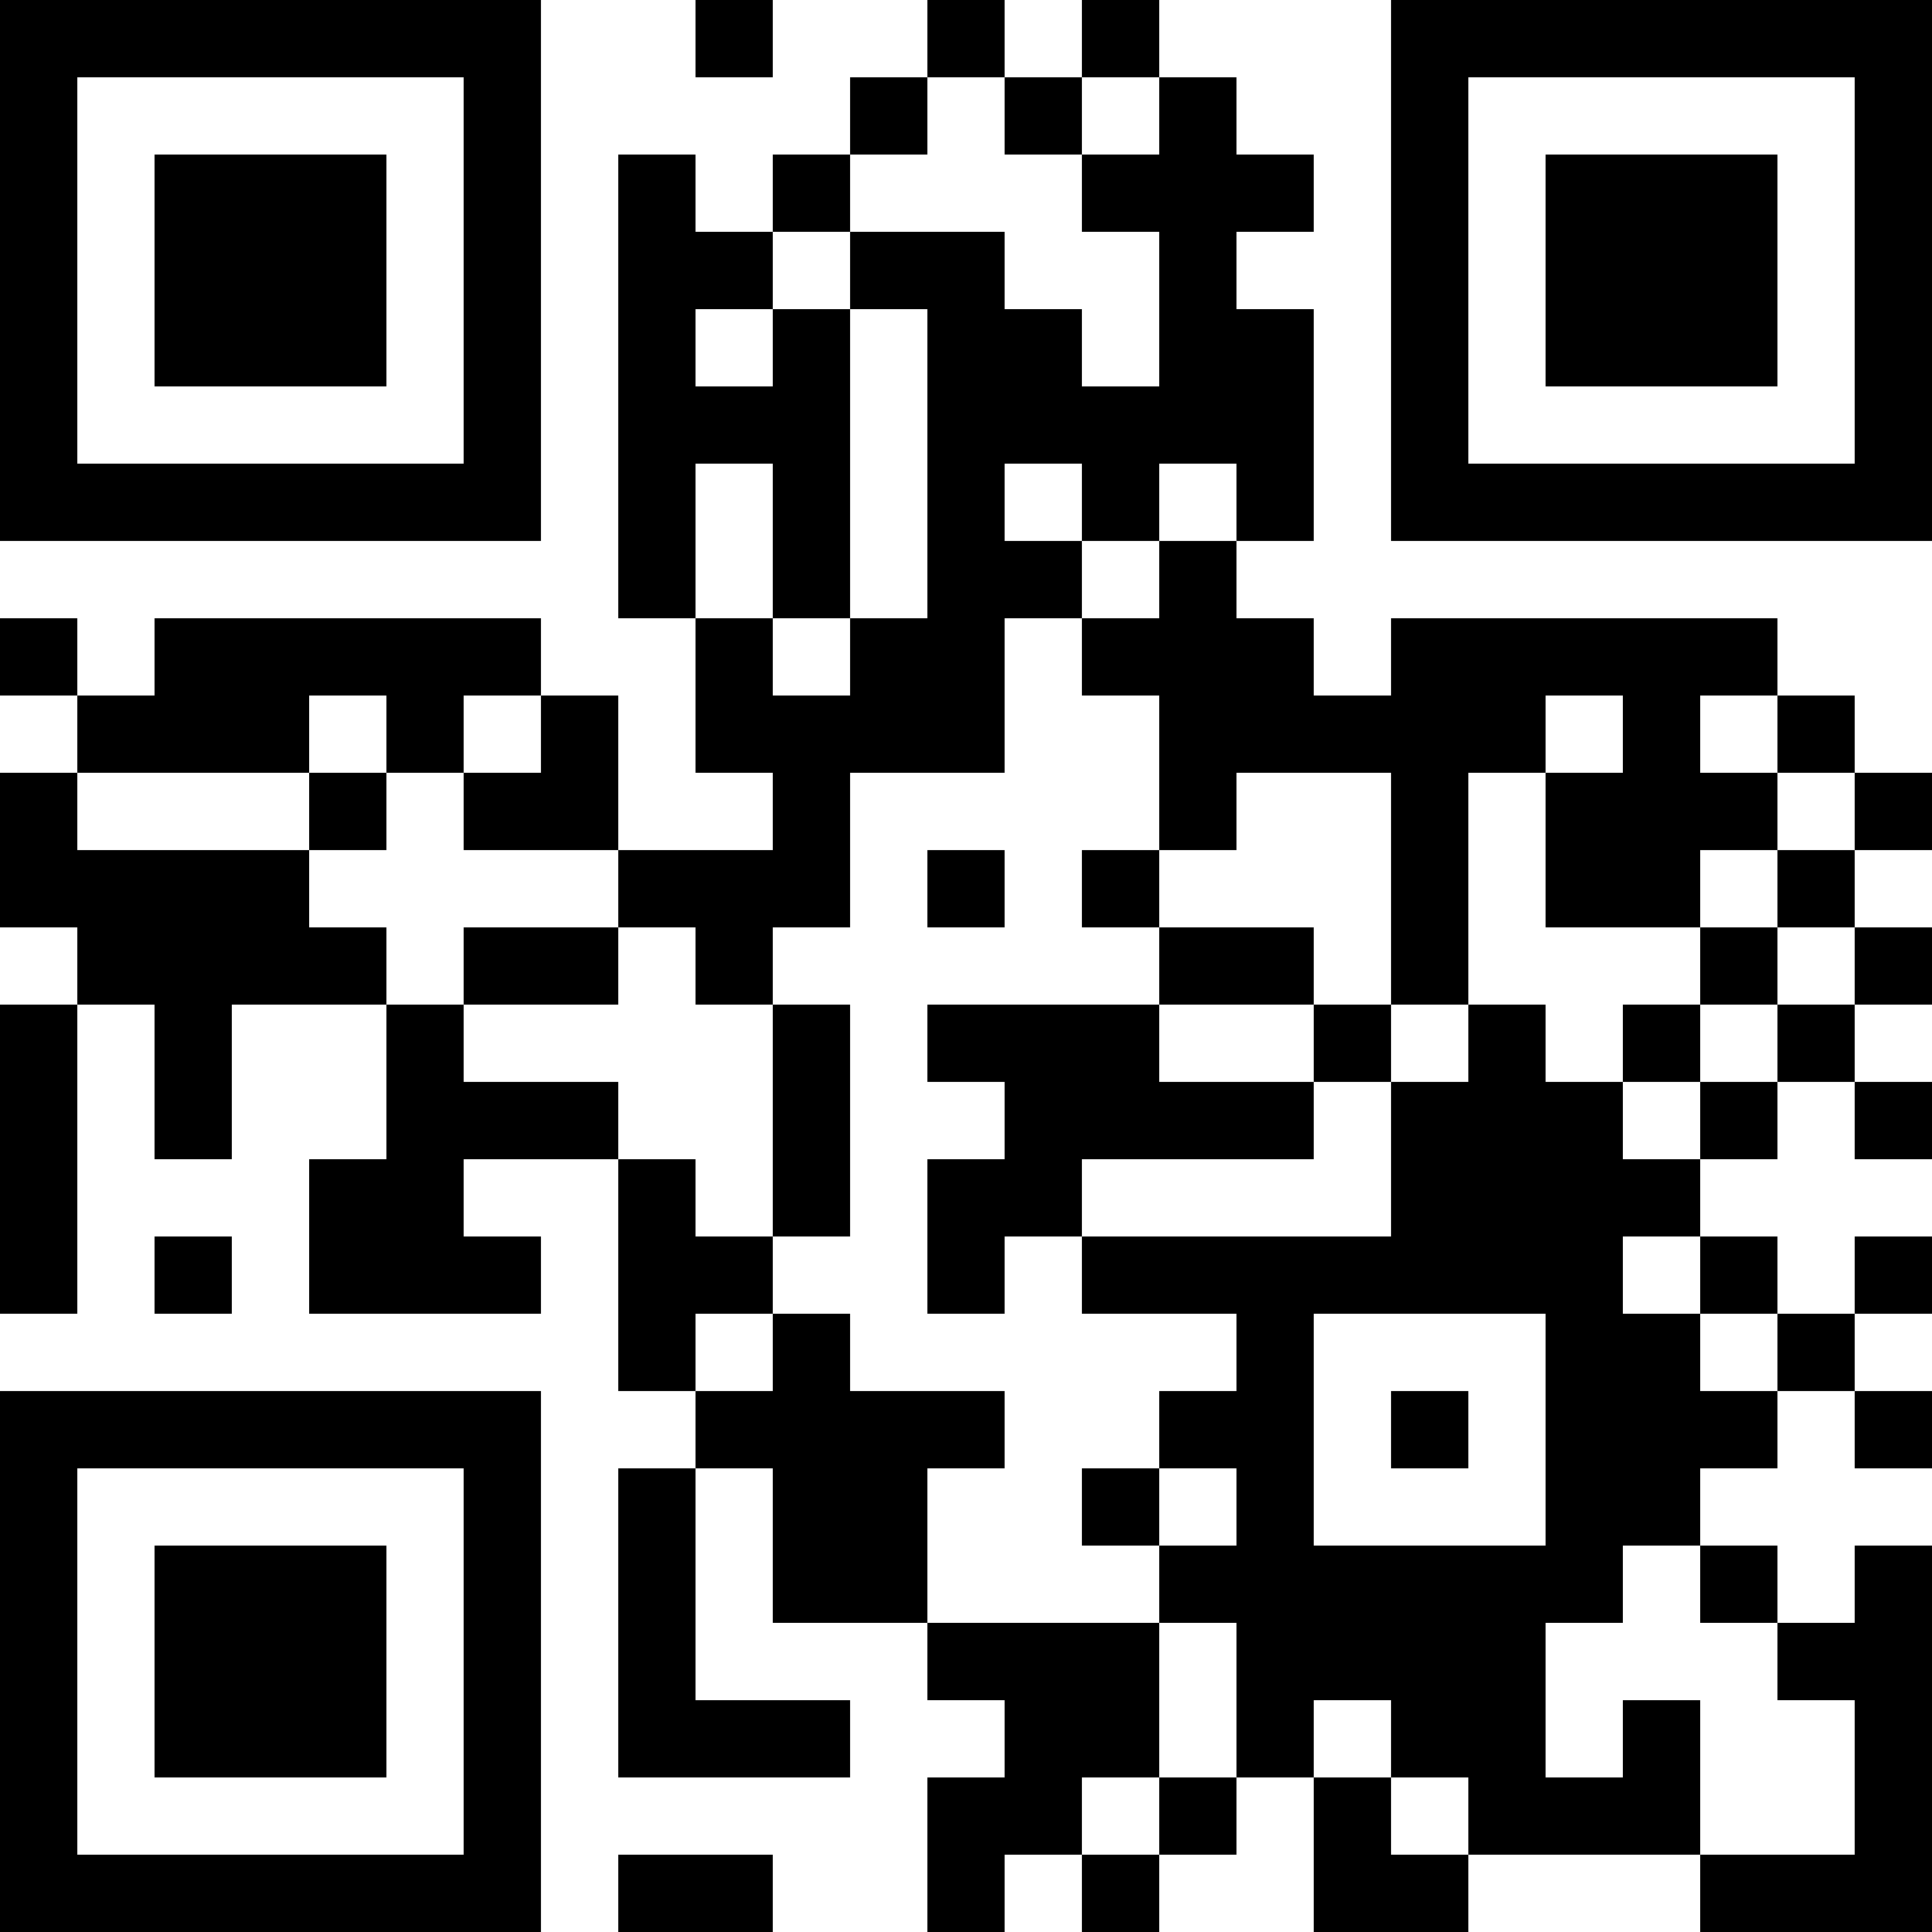
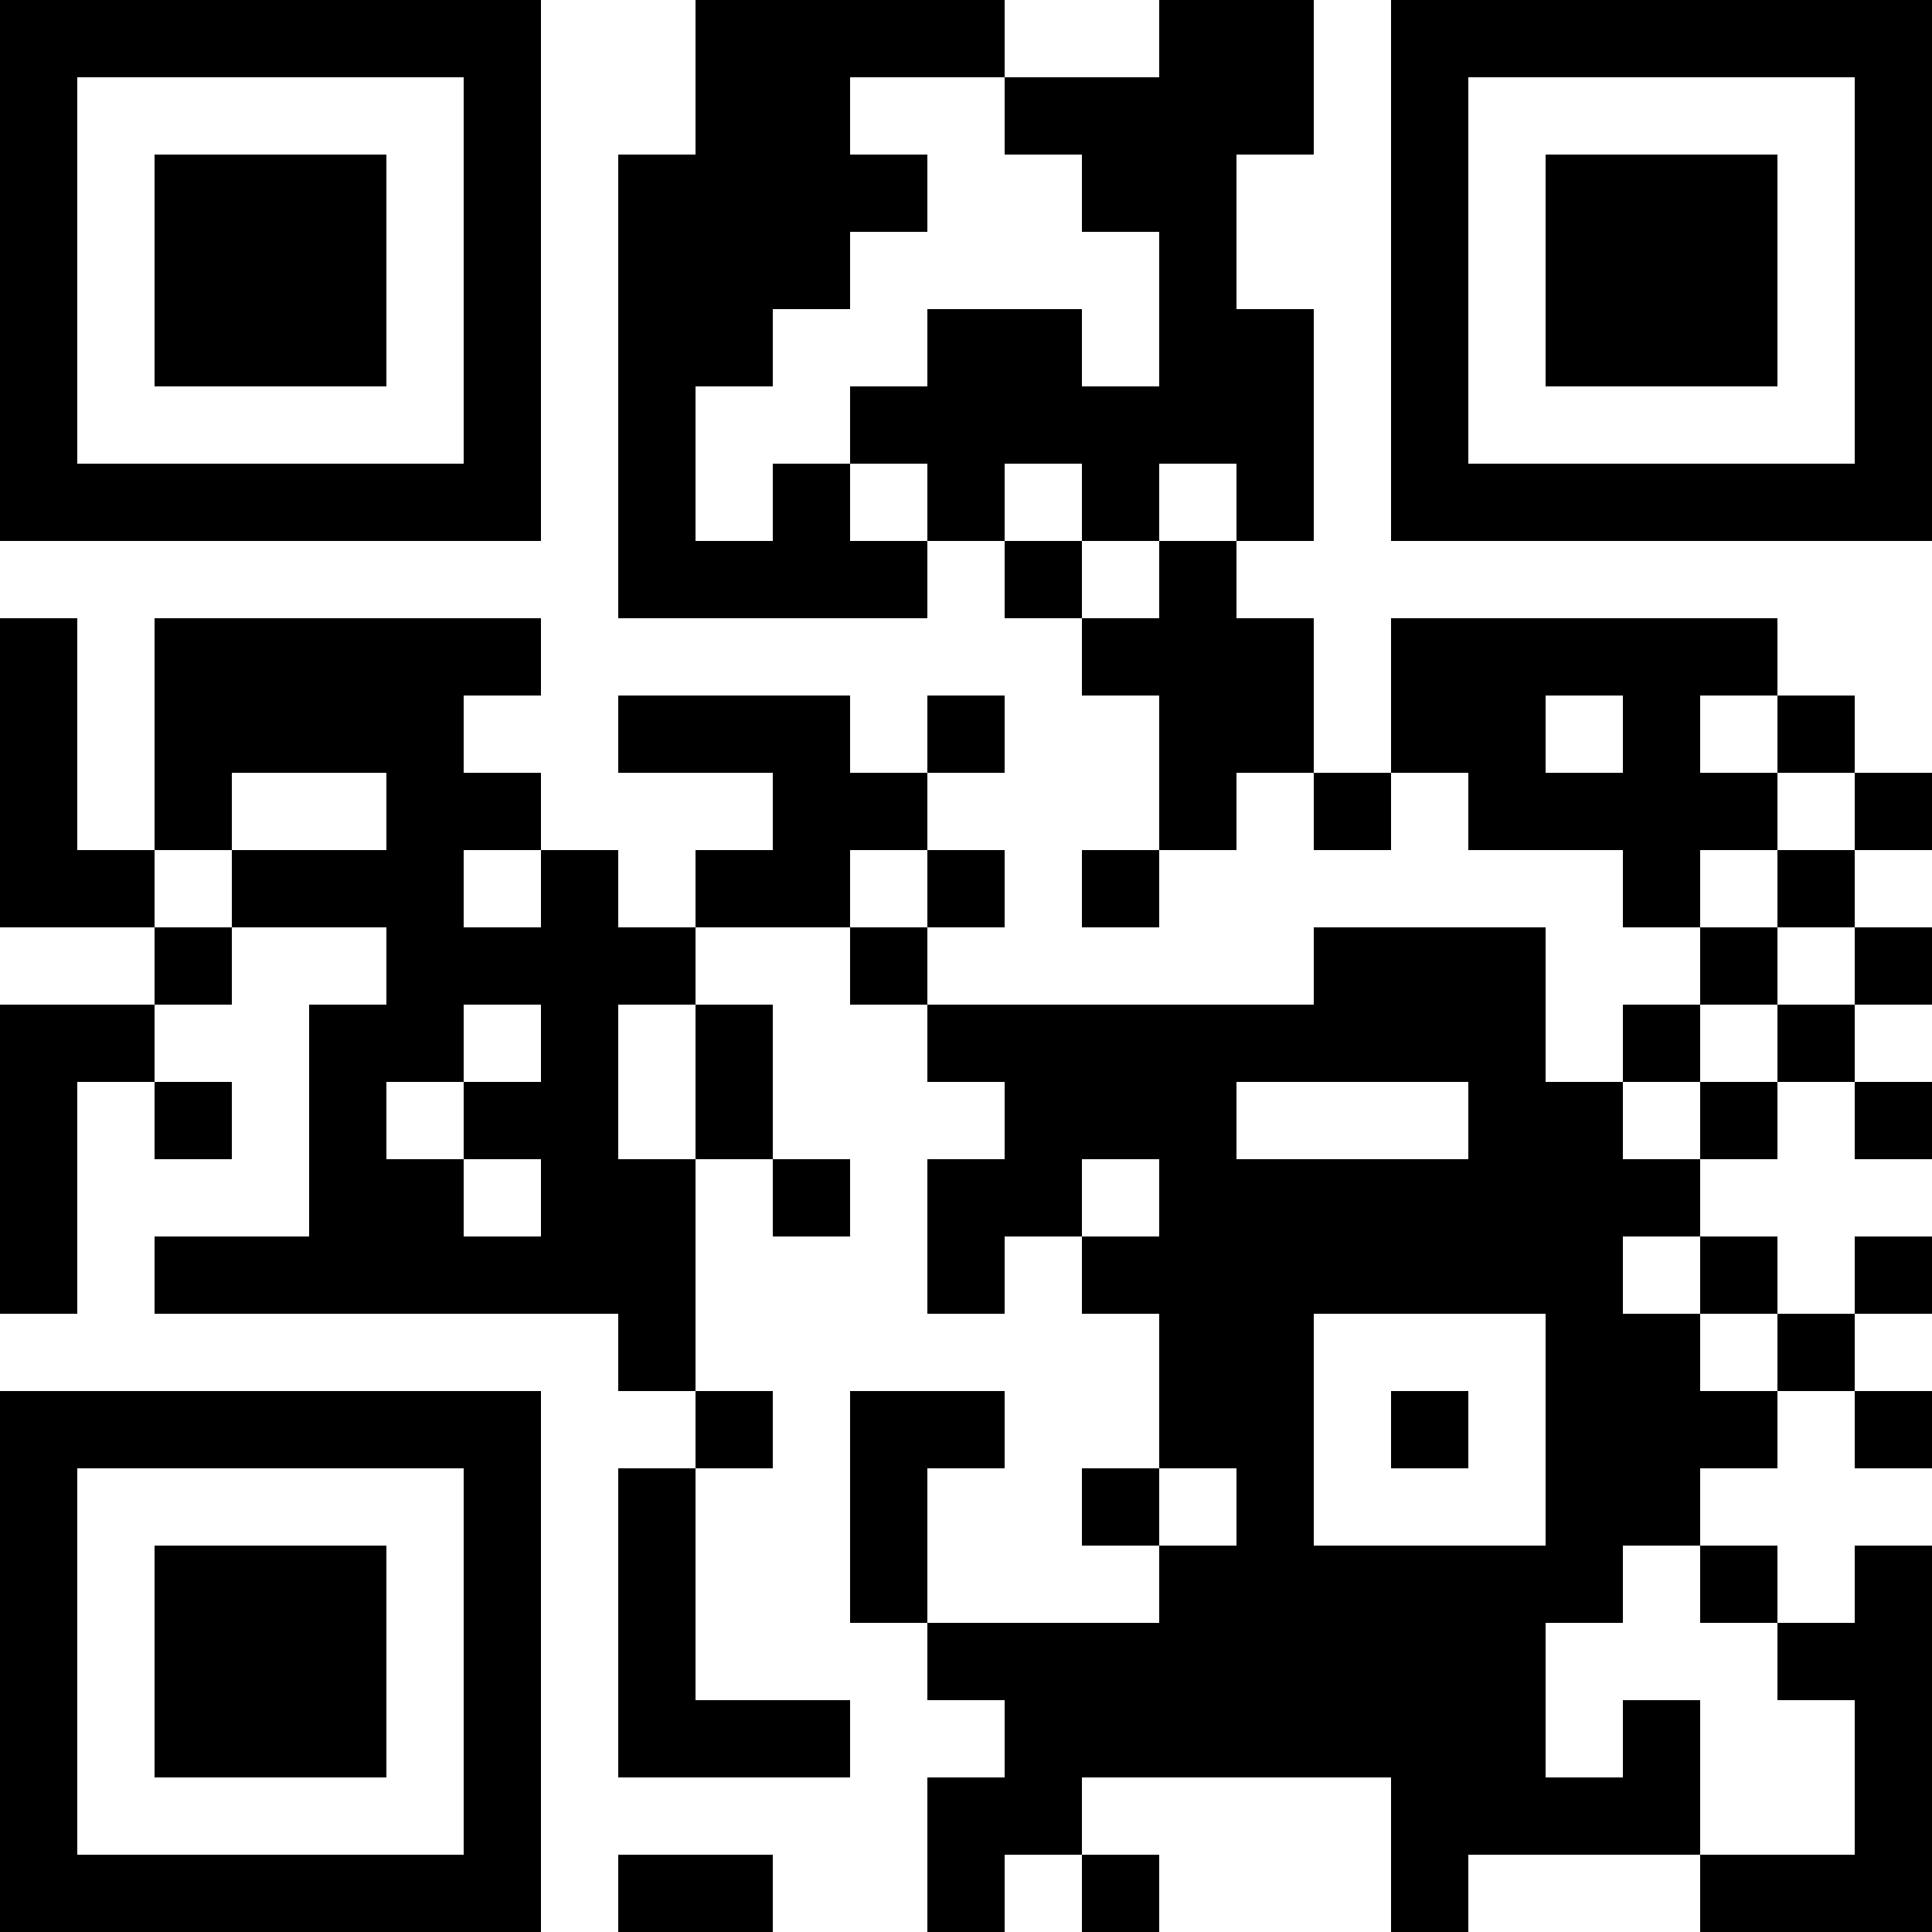
<svg xmlns="http://www.w3.org/2000/svg" version="1.1" width="200" height="200" viewBox="0 0 200 200">
  <rect x="0" y="0" width="200" height="200" fill="#ffffff" />
  <g transform="scale(8)">
    <g transform="translate(0,0)">
-       <path fill-rule="evenodd" d="M9 0L9 1L10 1L10 0ZM12 0L12 1L11 1L11 2L10 2L10 3L9 3L9 2L8 2L8 8L9 8L9 10L10 10L10 11L8 11L8 9L7 9L7 8L2 8L2 9L1 9L1 8L0 8L0 9L1 9L1 10L0 10L0 12L1 12L1 13L0 13L0 17L1 17L1 13L2 13L2 15L3 15L3 13L5 13L5 15L4 15L4 17L7 17L7 16L6 16L6 15L8 15L8 18L9 18L9 19L8 19L8 23L11 23L11 22L9 22L9 19L10 19L10 21L12 21L12 22L13 22L13 23L12 23L12 25L13 25L13 24L14 24L14 25L15 25L15 24L16 24L16 23L17 23L17 25L19 25L19 24L22 24L22 25L25 25L25 20L24 20L24 21L23 21L23 20L22 20L22 19L23 19L23 18L24 18L24 19L25 19L25 18L24 18L24 17L25 17L25 16L24 16L24 17L23 17L23 16L22 16L22 15L23 15L23 14L24 14L24 15L25 15L25 14L24 14L24 13L25 13L25 12L24 12L24 11L25 11L25 10L24 10L24 9L23 9L23 8L18 8L18 9L17 9L17 8L16 8L16 7L17 7L17 4L16 4L16 3L17 3L17 2L16 2L16 1L15 1L15 0L14 0L14 1L13 1L13 0ZM12 1L12 2L11 2L11 3L10 3L10 4L9 4L9 5L10 5L10 4L11 4L11 8L10 8L10 6L9 6L9 8L10 8L10 9L11 9L11 8L12 8L12 4L11 4L11 3L13 3L13 4L14 4L14 5L15 5L15 3L14 3L14 2L15 2L15 1L14 1L14 2L13 2L13 1ZM13 6L13 7L14 7L14 8L13 8L13 10L11 10L11 12L10 12L10 13L9 13L9 12L8 12L8 11L6 11L6 10L7 10L7 9L6 9L6 10L5 10L5 9L4 9L4 10L1 10L1 11L4 11L4 12L5 12L5 13L6 13L6 14L8 14L8 15L9 15L9 16L10 16L10 17L9 17L9 18L10 18L10 17L11 17L11 18L13 18L13 19L12 19L12 21L15 21L15 23L14 23L14 24L15 24L15 23L16 23L16 21L15 21L15 20L16 20L16 19L15 19L15 18L16 18L16 17L14 17L14 16L18 16L18 14L19 14L19 13L20 13L20 14L21 14L21 15L22 15L22 14L23 14L23 13L24 13L24 12L23 12L23 11L24 11L24 10L23 10L23 9L22 9L22 10L23 10L23 11L22 11L22 12L20 12L20 10L21 10L21 9L20 9L20 10L19 10L19 13L18 13L18 10L16 10L16 11L15 11L15 9L14 9L14 8L15 8L15 7L16 7L16 6L15 6L15 7L14 7L14 6ZM4 10L4 11L5 11L5 10ZM12 11L12 12L13 12L13 11ZM14 11L14 12L15 12L15 13L12 13L12 14L13 14L13 15L12 15L12 17L13 17L13 16L14 16L14 15L17 15L17 14L18 14L18 13L17 13L17 12L15 12L15 11ZM6 12L6 13L8 13L8 12ZM22 12L22 13L21 13L21 14L22 14L22 13L23 13L23 12ZM10 13L10 16L11 16L11 13ZM15 13L15 14L17 14L17 13ZM2 16L2 17L3 17L3 16ZM21 16L21 17L22 17L22 18L23 18L23 17L22 17L22 16ZM17 17L17 20L20 20L20 17ZM18 18L18 19L19 19L19 18ZM14 19L14 20L15 20L15 19ZM21 20L21 21L20 21L20 23L21 23L21 22L22 22L22 24L24 24L24 22L23 22L23 21L22 21L22 20ZM17 22L17 23L18 23L18 24L19 24L19 23L18 23L18 22ZM8 24L8 25L10 25L10 24ZM0 0L0 7L7 7L7 0ZM1 1L1 6L6 6L6 1ZM2 2L2 5L5 5L5 2ZM18 0L18 7L25 7L25 0ZM19 1L19 6L24 6L24 1ZM20 2L20 5L23 5L23 2ZM0 18L0 25L7 25L7 18ZM1 19L1 24L6 24L6 19ZM2 20L2 23L5 23L5 20Z" fill="#000000" />
+       <path fill-rule="evenodd" d="M9 0L9 2L8 2L8 8L12 8L12 7L13 7L13 8L14 8L14 9L15 9L15 11L14 11L14 12L15 12L15 11L16 11L16 10L17 10L17 11L18 11L18 10L19 10L19 11L21 11L21 12L22 12L22 13L21 13L21 14L20 14L20 12L17 12L17 13L12 13L12 12L13 12L13 11L12 11L12 10L13 10L13 9L12 9L12 10L11 10L11 9L8 9L8 10L10 10L10 11L9 11L9 12L8 12L8 11L7 11L7 10L6 10L6 9L7 9L7 8L2 8L2 11L1 11L1 8L0 8L0 12L2 12L2 13L0 13L0 17L1 17L1 14L2 14L2 15L3 15L3 14L2 14L2 13L3 13L3 12L5 12L5 13L4 13L4 16L2 16L2 17L8 17L8 18L9 18L9 19L8 19L8 23L11 23L11 22L9 22L9 19L10 19L10 18L9 18L9 15L10 15L10 16L11 16L11 15L10 15L10 13L9 13L9 12L11 12L11 13L12 13L12 14L13 14L13 15L12 15L12 17L13 17L13 16L14 16L14 17L15 17L15 19L14 19L14 20L15 20L15 21L12 21L12 19L13 19L13 18L11 18L11 21L12 21L12 22L13 22L13 23L12 23L12 25L13 25L13 24L14 24L14 25L15 25L15 24L14 24L14 23L18 23L18 25L19 25L19 24L22 24L22 25L25 25L25 20L24 20L24 21L23 21L23 20L22 20L22 19L23 19L23 18L24 18L24 19L25 19L25 18L24 18L24 17L25 17L25 16L24 16L24 17L23 17L23 16L22 16L22 15L23 15L23 14L24 14L24 15L25 15L25 14L24 14L24 13L25 13L25 12L24 12L24 11L25 11L25 10L24 10L24 9L23 9L23 8L18 8L18 10L17 10L17 8L16 8L16 7L17 7L17 4L16 4L16 2L17 2L17 0L15 0L15 1L13 1L13 0ZM11 1L11 2L12 2L12 3L11 3L11 4L10 4L10 5L9 5L9 7L10 7L10 6L11 6L11 7L12 7L12 6L11 6L11 5L12 5L12 4L14 4L14 5L15 5L15 3L14 3L14 2L13 2L13 1ZM13 6L13 7L14 7L14 8L15 8L15 7L16 7L16 6L15 6L15 7L14 7L14 6ZM20 9L20 10L21 10L21 9ZM22 9L22 10L23 10L23 11L22 11L22 12L23 12L23 13L22 13L22 14L21 14L21 15L22 15L22 14L23 14L23 13L24 13L24 12L23 12L23 11L24 11L24 10L23 10L23 9ZM3 10L3 11L2 11L2 12L3 12L3 11L5 11L5 10ZM6 11L6 12L7 12L7 11ZM11 11L11 12L12 12L12 11ZM6 13L6 14L5 14L5 15L6 15L6 16L7 16L7 15L6 15L6 14L7 14L7 13ZM8 13L8 15L9 15L9 13ZM16 14L16 15L19 15L19 14ZM14 15L14 16L15 16L15 15ZM21 16L21 17L22 17L22 18L23 18L23 17L22 17L22 16ZM17 17L17 20L20 20L20 17ZM18 18L18 19L19 19L19 18ZM15 19L15 20L16 20L16 19ZM21 20L21 21L20 21L20 23L21 23L21 22L22 22L22 24L24 24L24 22L23 22L23 21L22 21L22 20ZM8 24L8 25L10 25L10 24ZM0 0L0 7L7 7L7 0ZM1 1L1 6L6 6L6 1ZM2 2L2 5L5 5L5 2ZM18 0L18 7L25 7L25 0ZM19 1L19 6L24 6L24 1ZM20 2L20 5L23 5L23 2ZM0 18L0 25L7 25L7 18ZM1 19L1 24L6 24L6 19ZM2 20L2 23L5 23L5 20Z" fill="#000000" />
    </g>
  </g>
</svg>
